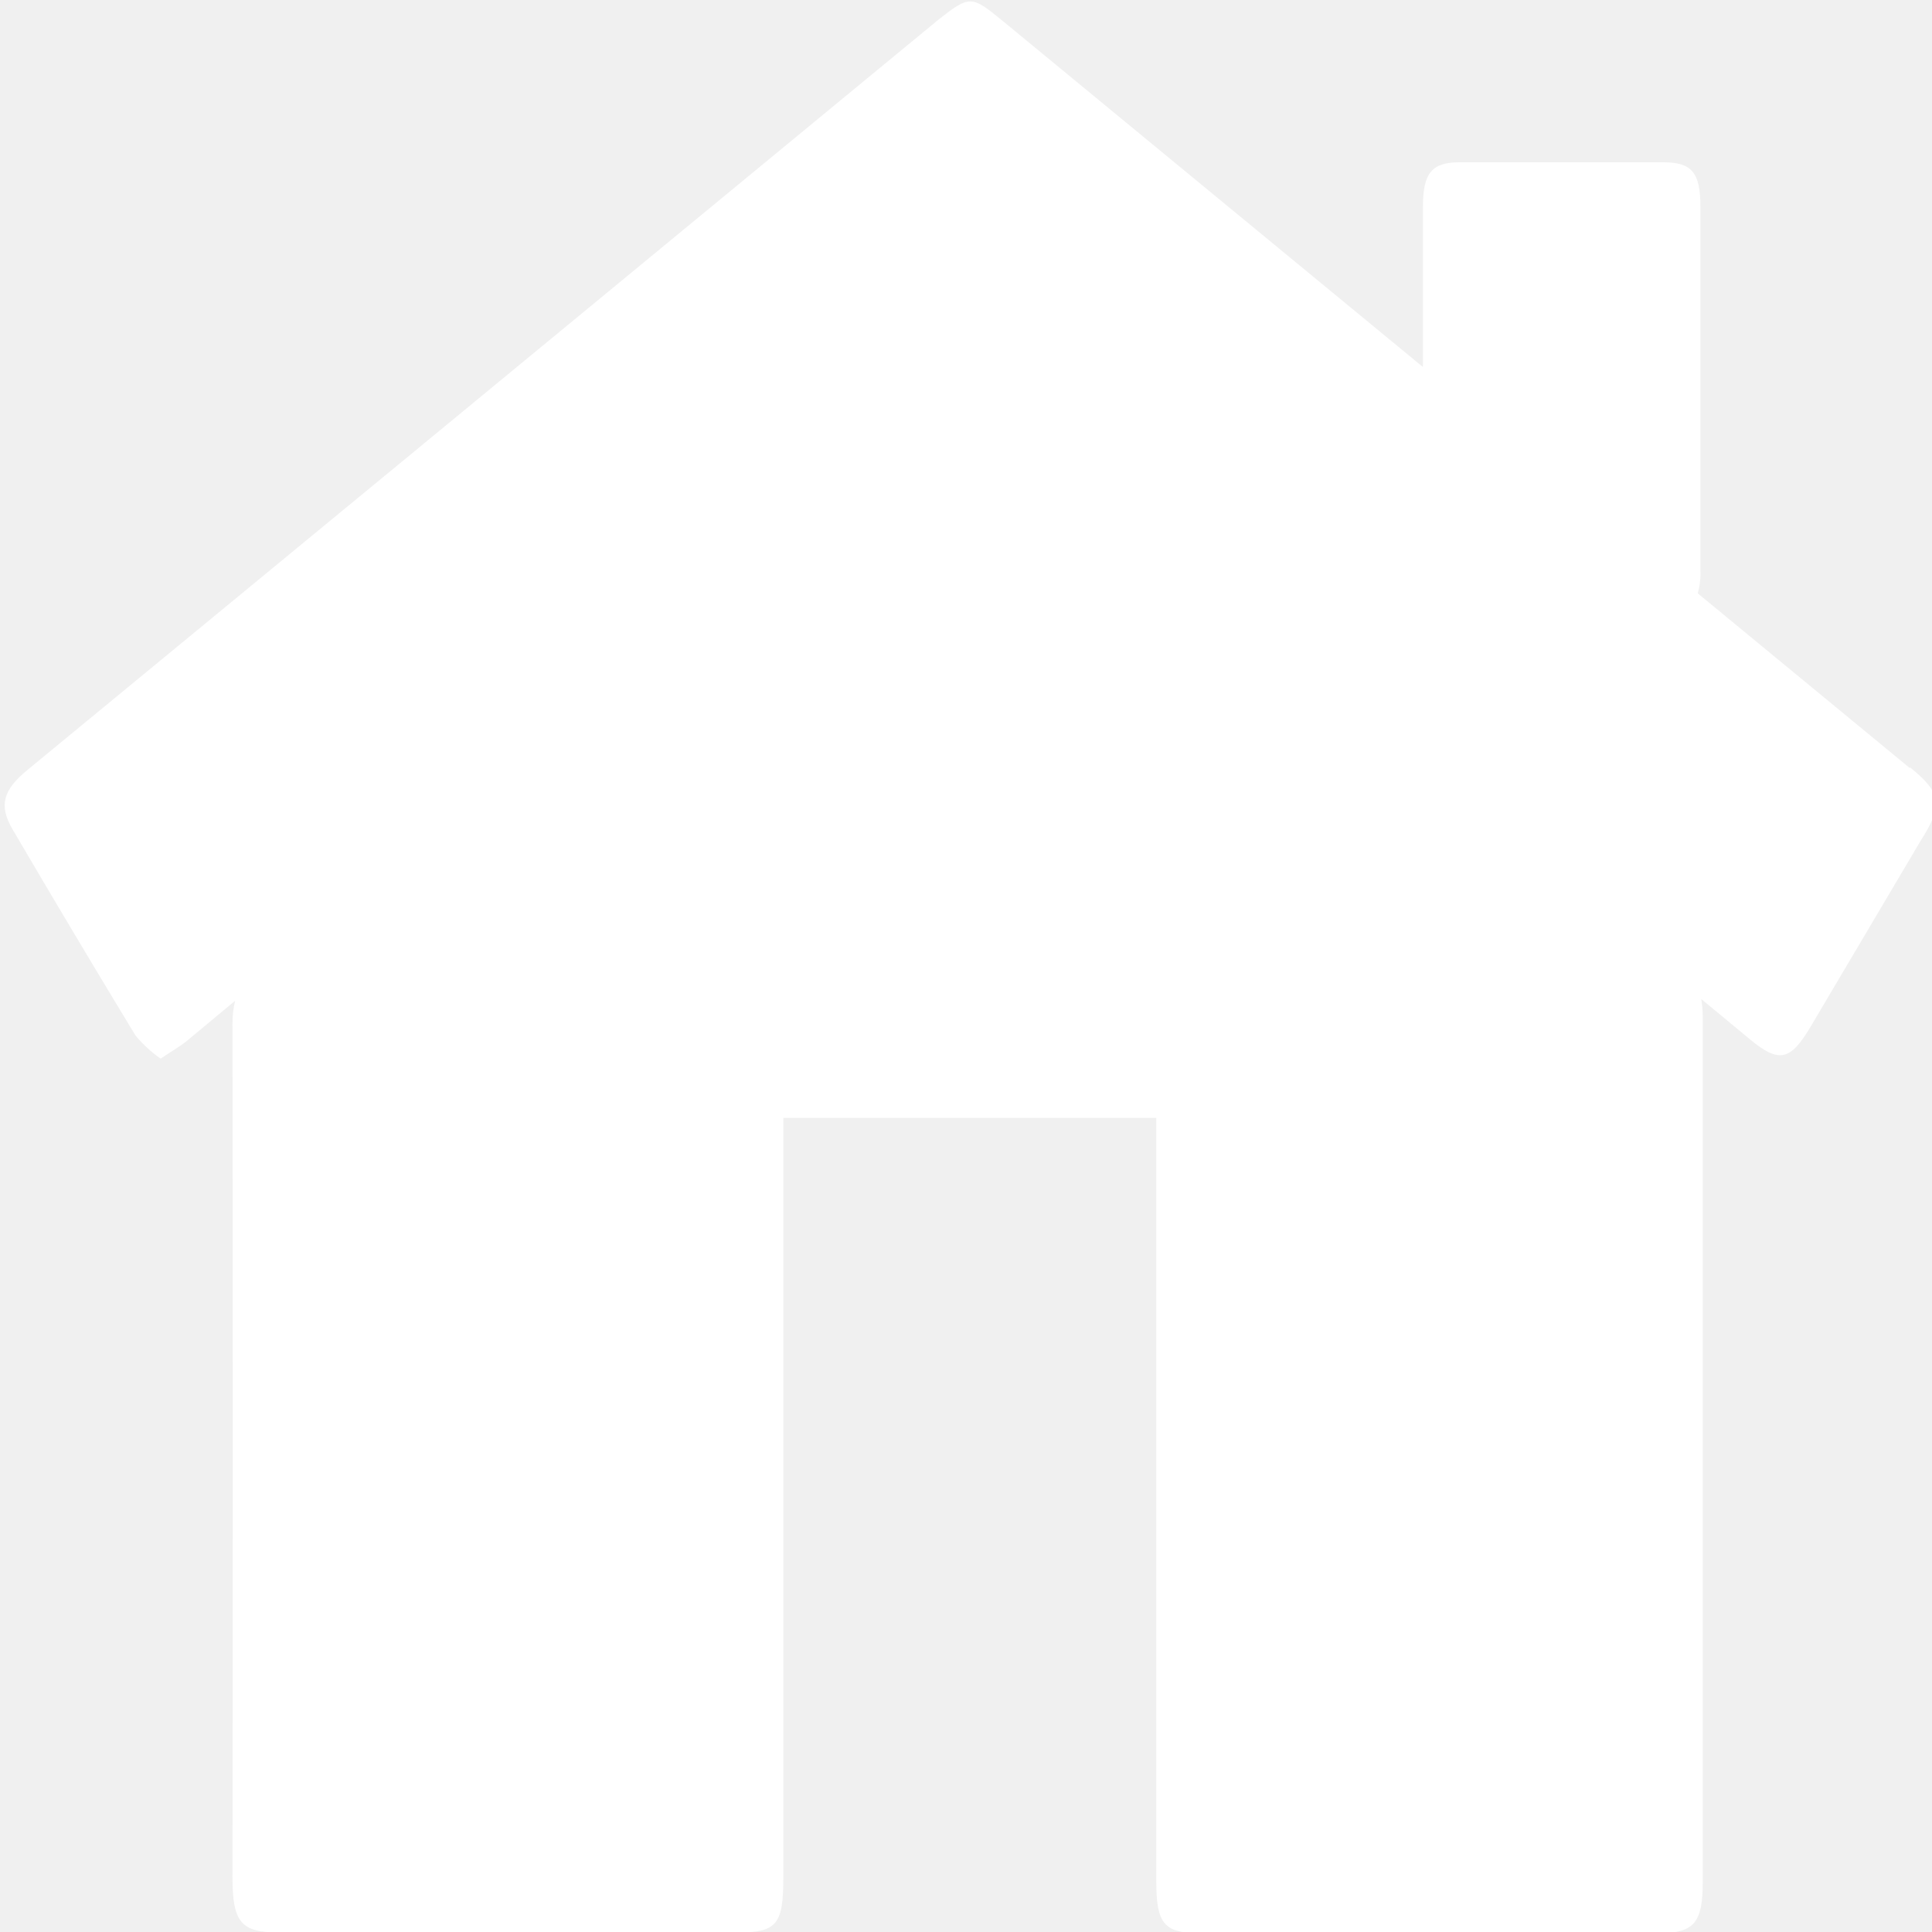
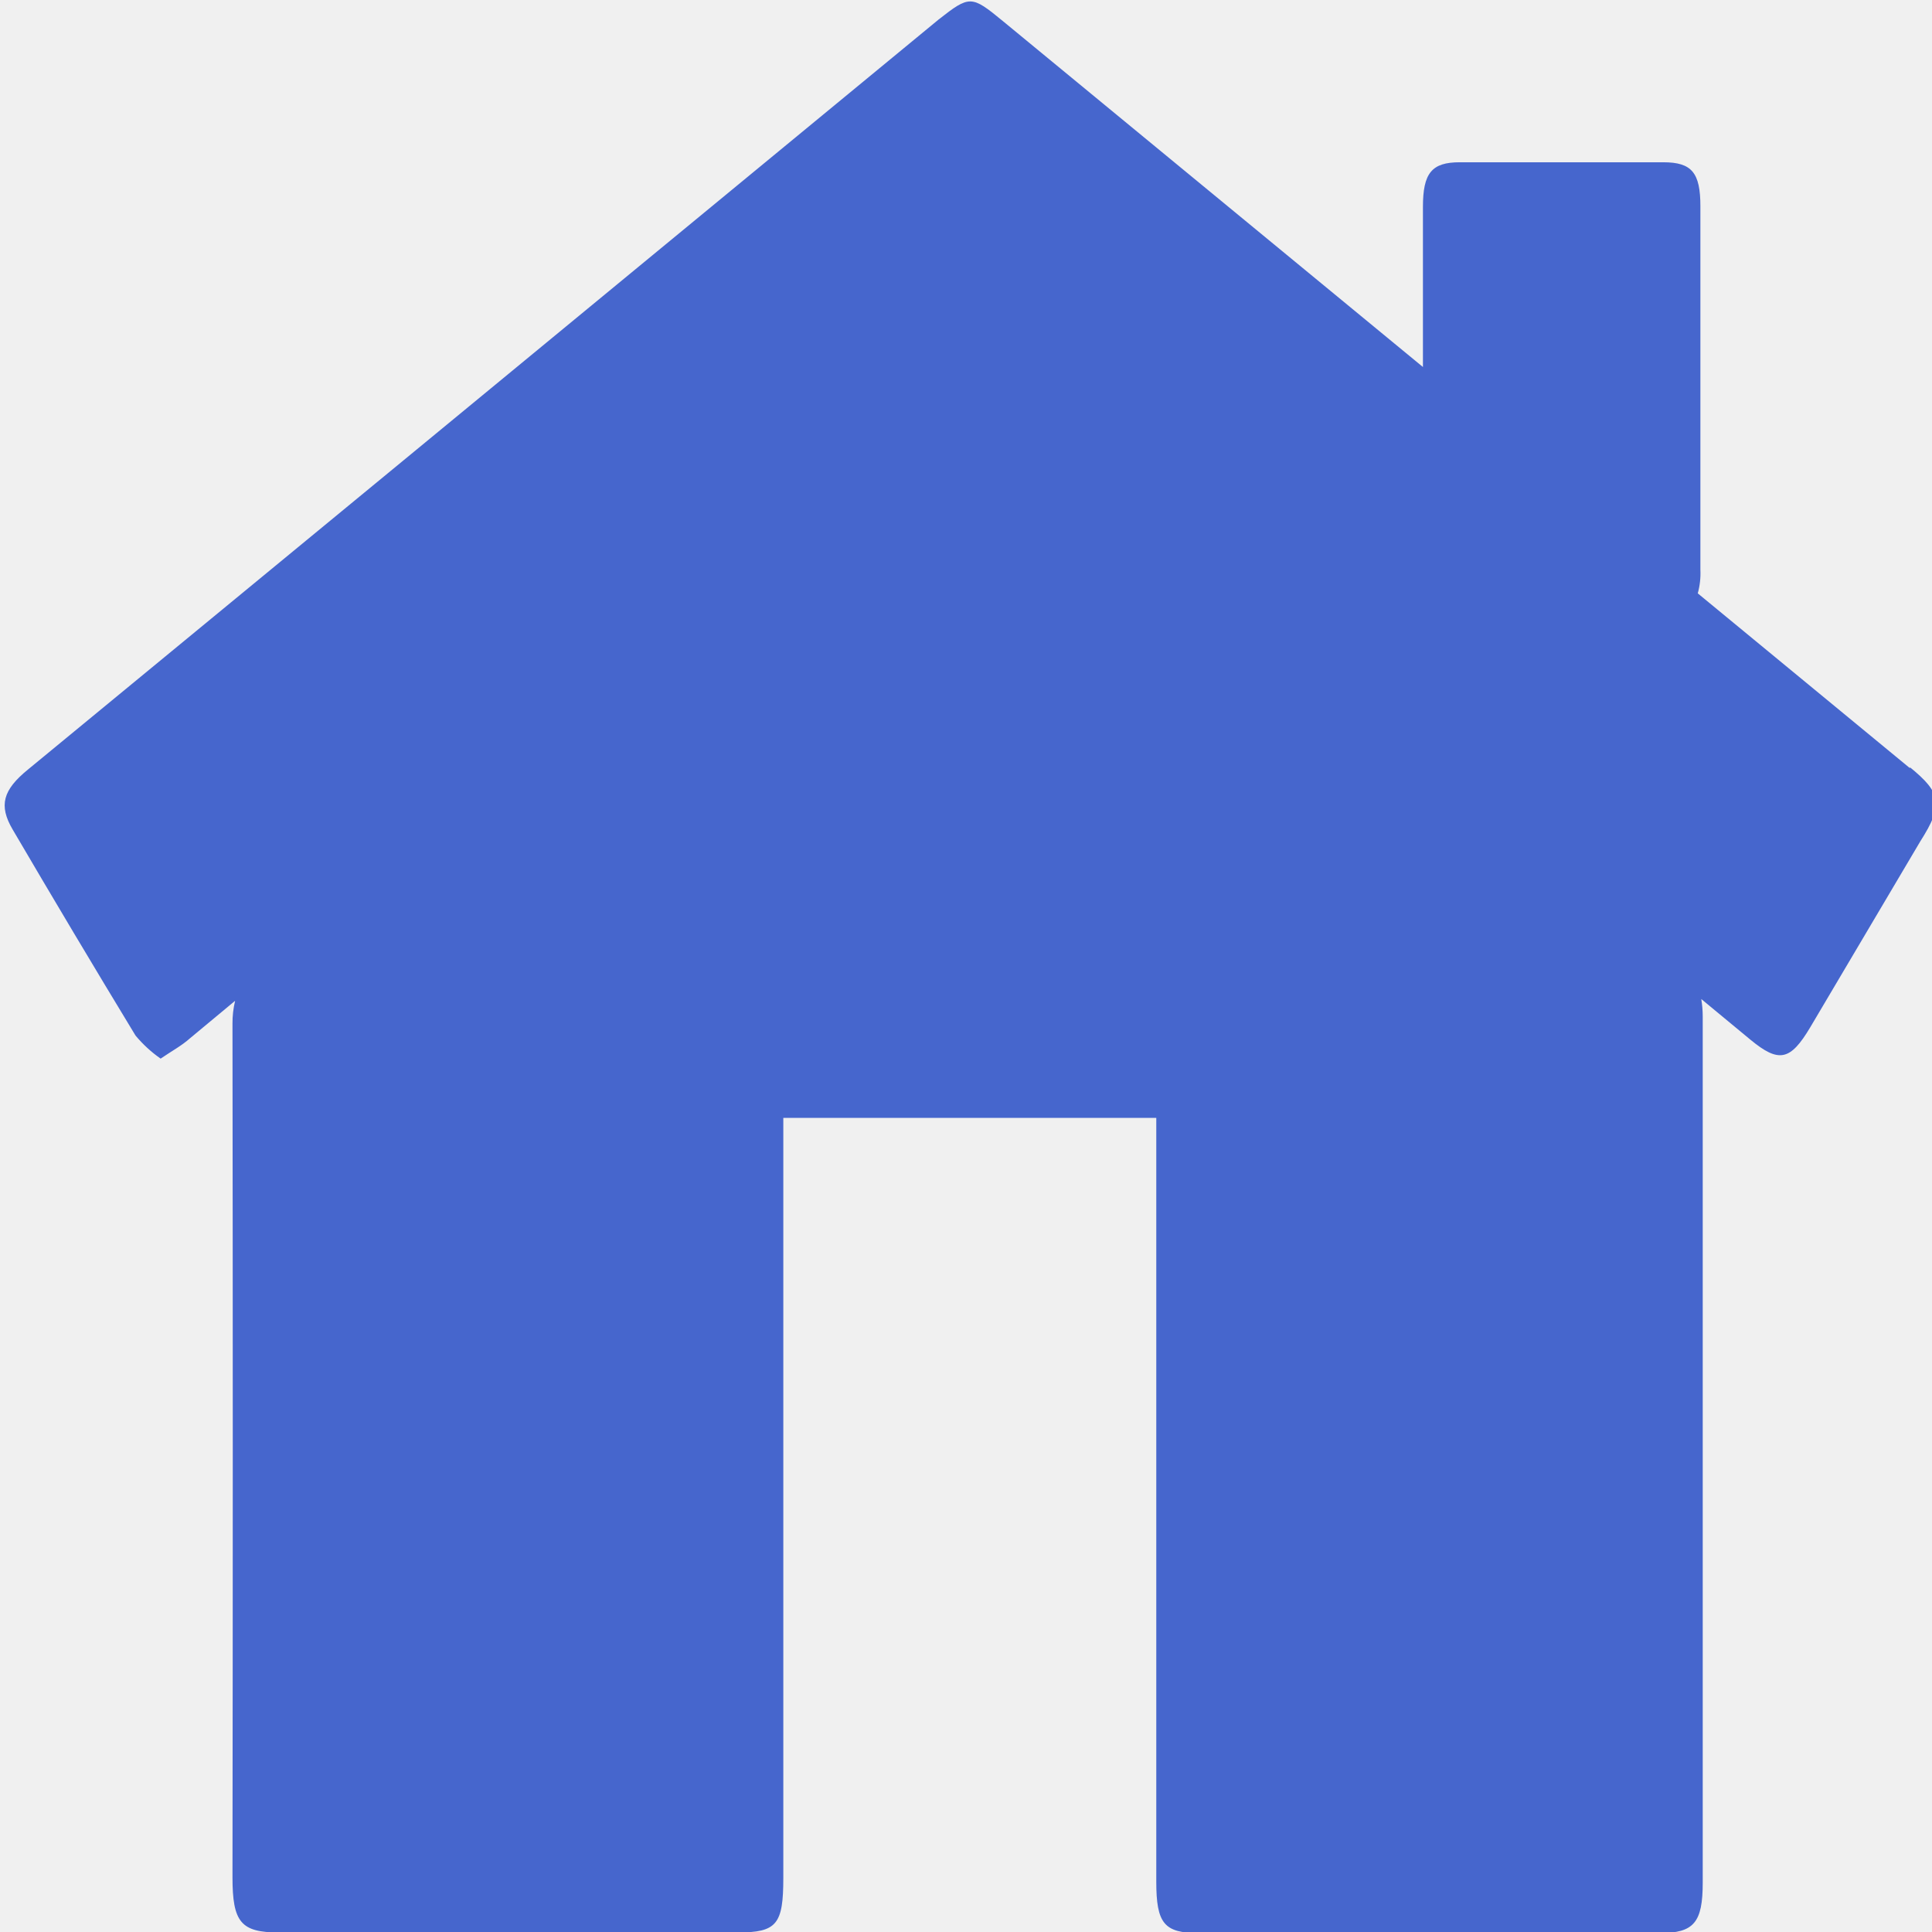
<svg xmlns="http://www.w3.org/2000/svg" id="svg733" version="1.1" viewBox="0 0 6.615 6.615" height="25" width="25">
  <defs id="defs727" />
  <g transform="translate(0,-290.3854)" id="layer1">
-     <path style="fill:#ffffff;stroke-width:0.408" d="m 6.54,293.016 -0.727,-0.599 a 0.189,0.221 0 0 0 0.009,-0.081 c 0,-0.207 0,-0.415 0,-0.622 0,-0.207 0,-0.415 0,-0.622 0,-0.115 -0.029,-0.151 -0.127,-0.151 -0.232,0 -0.465,0 -0.697,0 -0.096,0 -0.126,0.037 -0.126,0.153 v 0.548 l -1.439,-1.185 c -0.107,-0.088 -0.113,-0.088 -0.219,-0.005 l -1.839,1.515 q -0.638,0.525 -1.279,1.053 c -0.086,0.07 -0.101,0.123 -0.053,0.205 q 0.208,0.355 0.421,0.706 a 0.421,0.492 0 0 0 0.086,0.079 c 0.038,-0.026 0.072,-0.044 0.101,-0.07 l 0.154,-0.128 a 0.239,0.28 0 0 0 -0.009,0.079 q 0.002,1.46 0,2.922 c 0,0.154 0.029,0.189 0.159,0.189 H 2.526 c 0.134,0 0.156,-0.028 0.156,-0.187 v -2.602 h 1.277 v 2.615 c 0,0.143 0.027,0.176 0.145,0.176 h 1.579 c 0.117,0 0.147,-0.036 0.147,-0.173 q 0,-1.483 0,-2.965 a 0.268,0.314 0 0 0 -0.005,-0.06 l 0.168,0.139 c 0.098,0.081 0.137,0.072 0.205,-0.042 l 0.377,-0.637 c 0.08,-0.126 0.073,-0.165 -0.036,-0.254 z" id="home" />
+     <path style="fill:#4666CD;stroke-width:0.408" d="m 6.54,293.016 -0.727,-0.599 a 0.189,0.221 0 0 0 0.009,-0.081 c 0,-0.207 0,-0.415 0,-0.622 0,-0.207 0,-0.415 0,-0.622 0,-0.115 -0.029,-0.151 -0.127,-0.151 -0.232,0 -0.465,0 -0.697,0 -0.096,0 -0.126,0.037 -0.126,0.153 v 0.548 l -1.439,-1.185 c -0.107,-0.088 -0.113,-0.088 -0.219,-0.005 l -1.839,1.515 q -0.638,0.525 -1.279,1.053 c -0.086,0.07 -0.101,0.123 -0.053,0.205 q 0.208,0.355 0.421,0.706 a 0.421,0.492 0 0 0 0.086,0.079 c 0.038,-0.026 0.072,-0.044 0.101,-0.07 l 0.154,-0.128 a 0.239,0.28 0 0 0 -0.009,0.079 q 0.002,1.46 0,2.922 c 0,0.154 0.029,0.189 0.159,0.189 H 2.526 c 0.134,0 0.156,-0.028 0.156,-0.187 v -2.602 h 1.277 v 2.615 c 0,0.143 0.027,0.176 0.145,0.176 h 1.579 c 0.117,0 0.147,-0.036 0.147,-0.173 q 0,-1.483 0,-2.965 a 0.268,0.314 0 0 0 -0.005,-0.06 l 0.168,0.139 c 0.098,0.081 0.137,0.072 0.205,-0.042 l 0.377,-0.637 c 0.08,-0.126 0.073,-0.165 -0.036,-0.254 z" id="home" />
  </g>
</svg>
